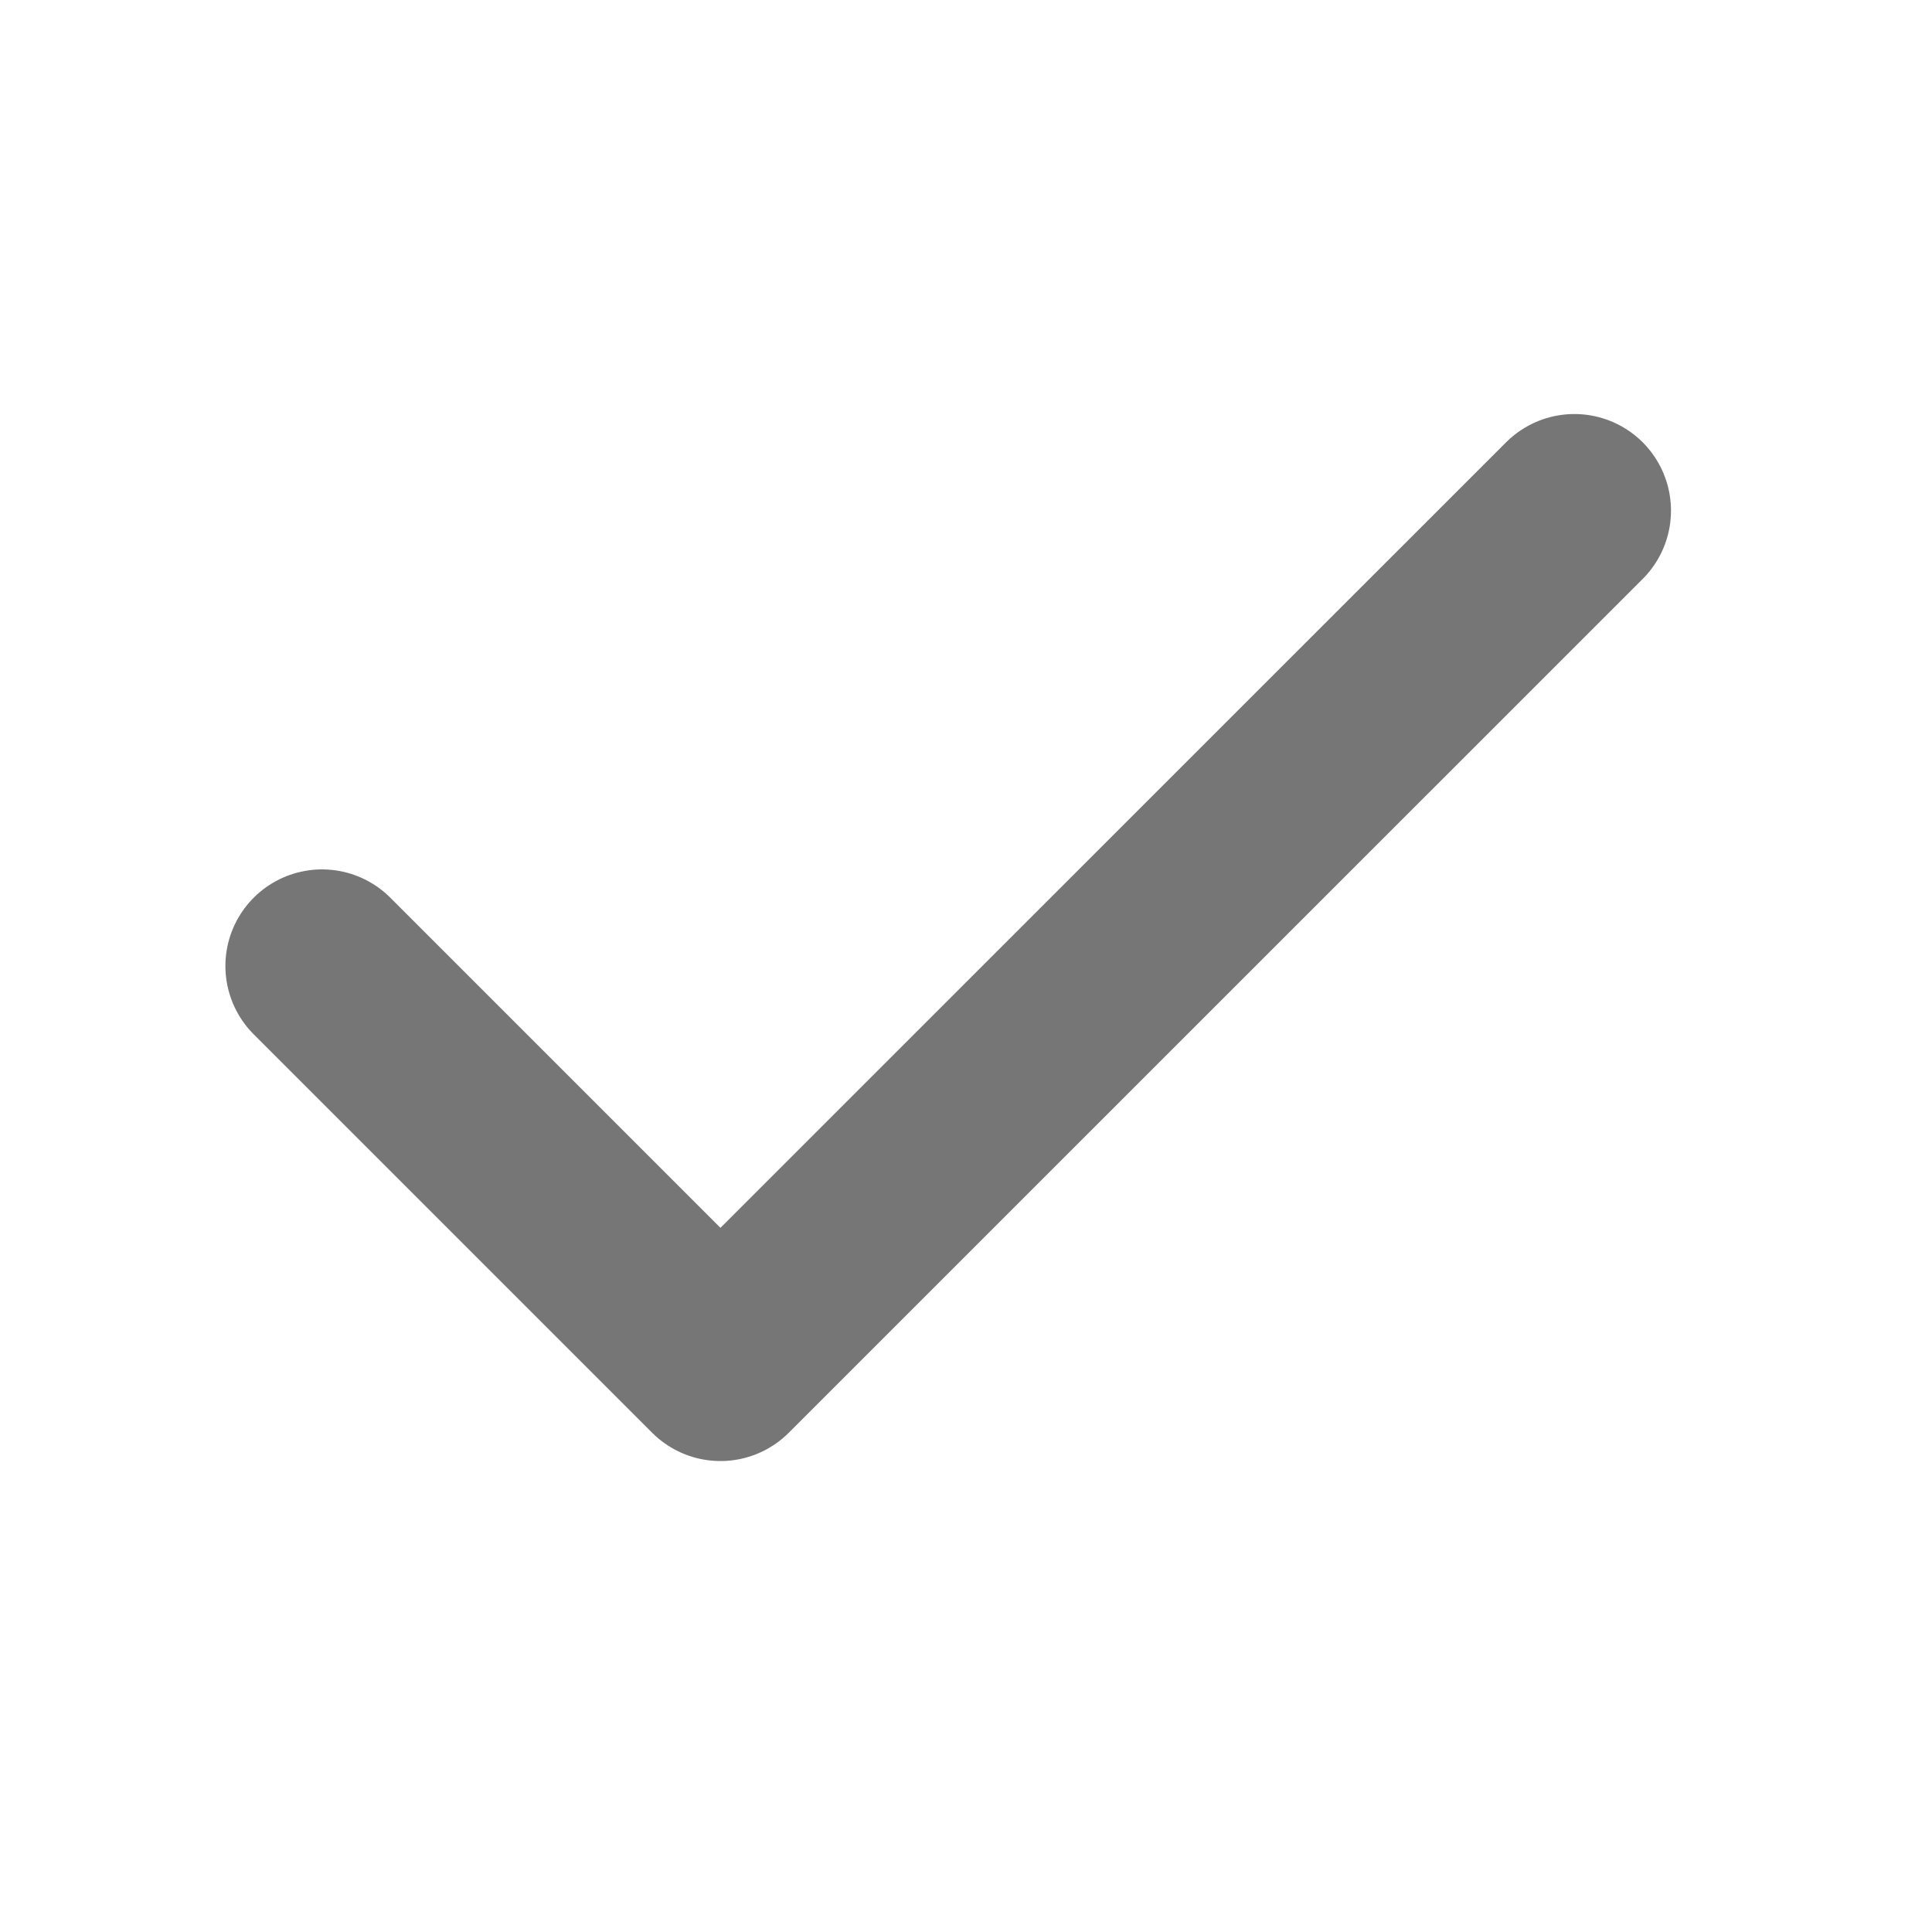
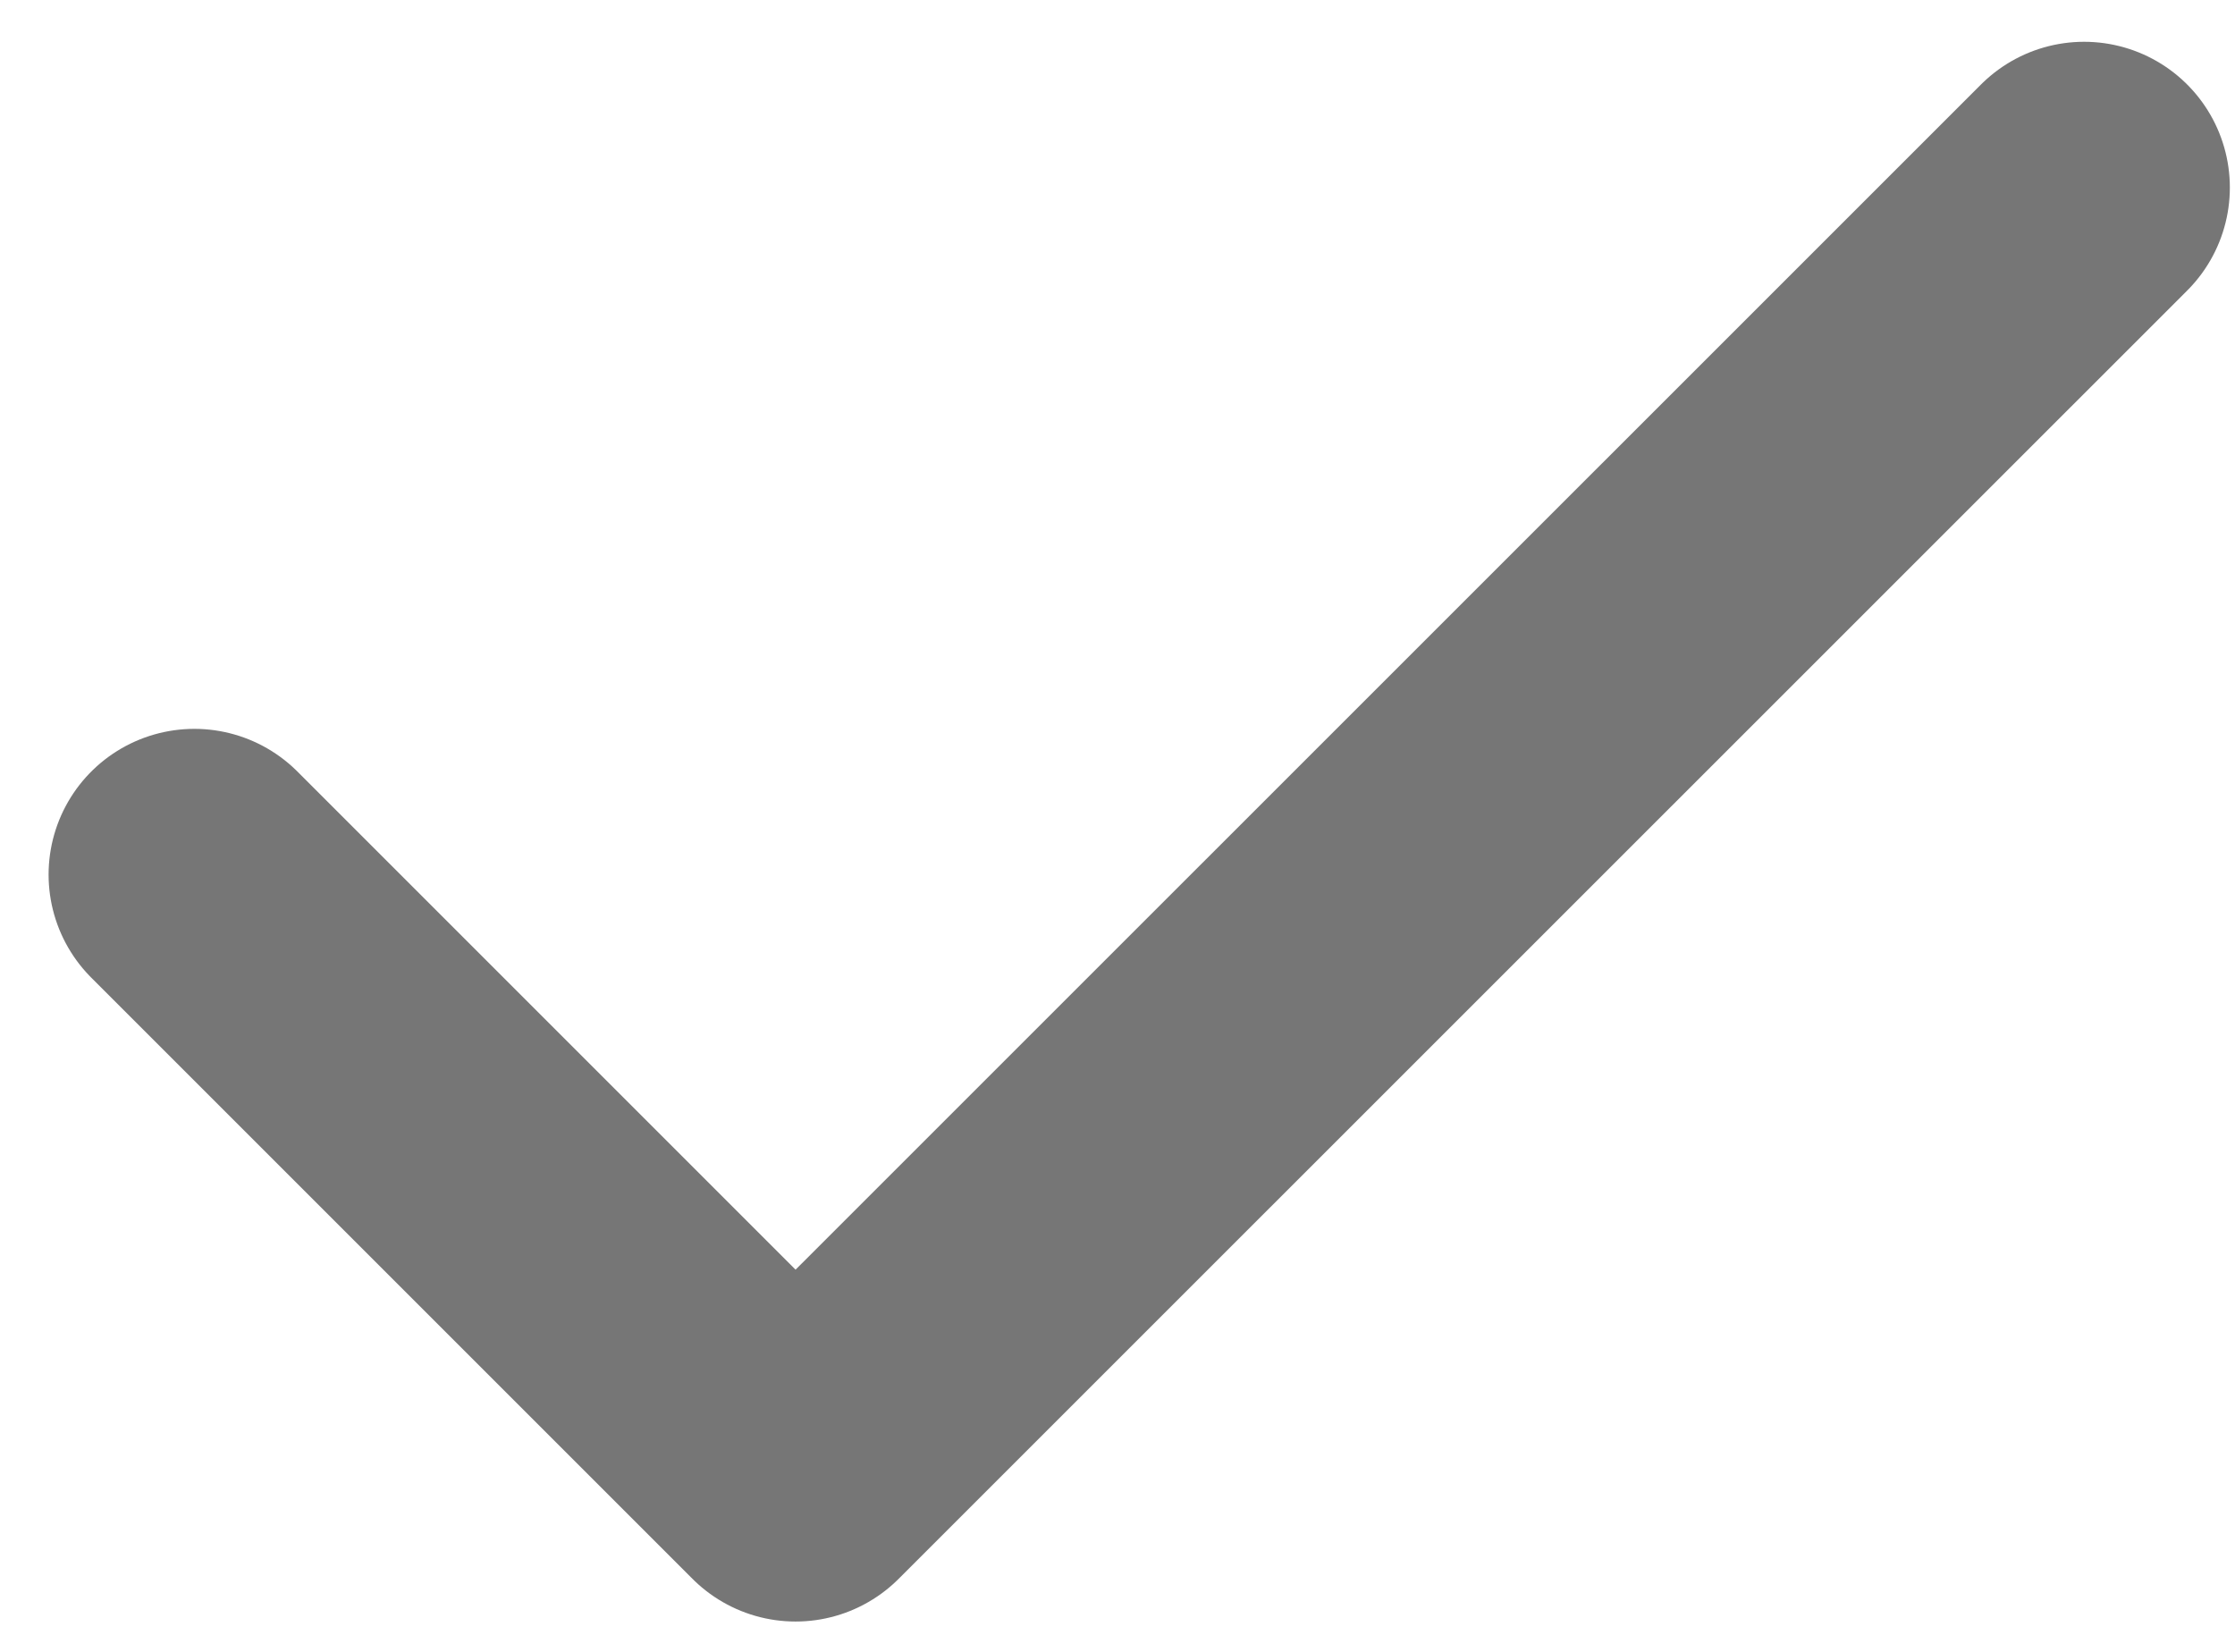
- <svg xmlns="http://www.w3.org/2000/svg" width="30" height="30" viewBox="0 0 30 30" fill="none">
-   <path d="M5 15L11.187 21.187L24.447 7.929" stroke="#767676" stroke-width="3" stroke-linecap="round" stroke-linejoin="round" />
+ <svg xmlns="http://www.w3.org/2000/svg" width="23" height="17" viewBox="0 0 23 17" fill="none">
+   <path d="M2 9.001L8.187 15.188L21.447 1.93" stroke="#767676" stroke-width="3" stroke-linecap="round" stroke-linejoin="round" />
</svg>
